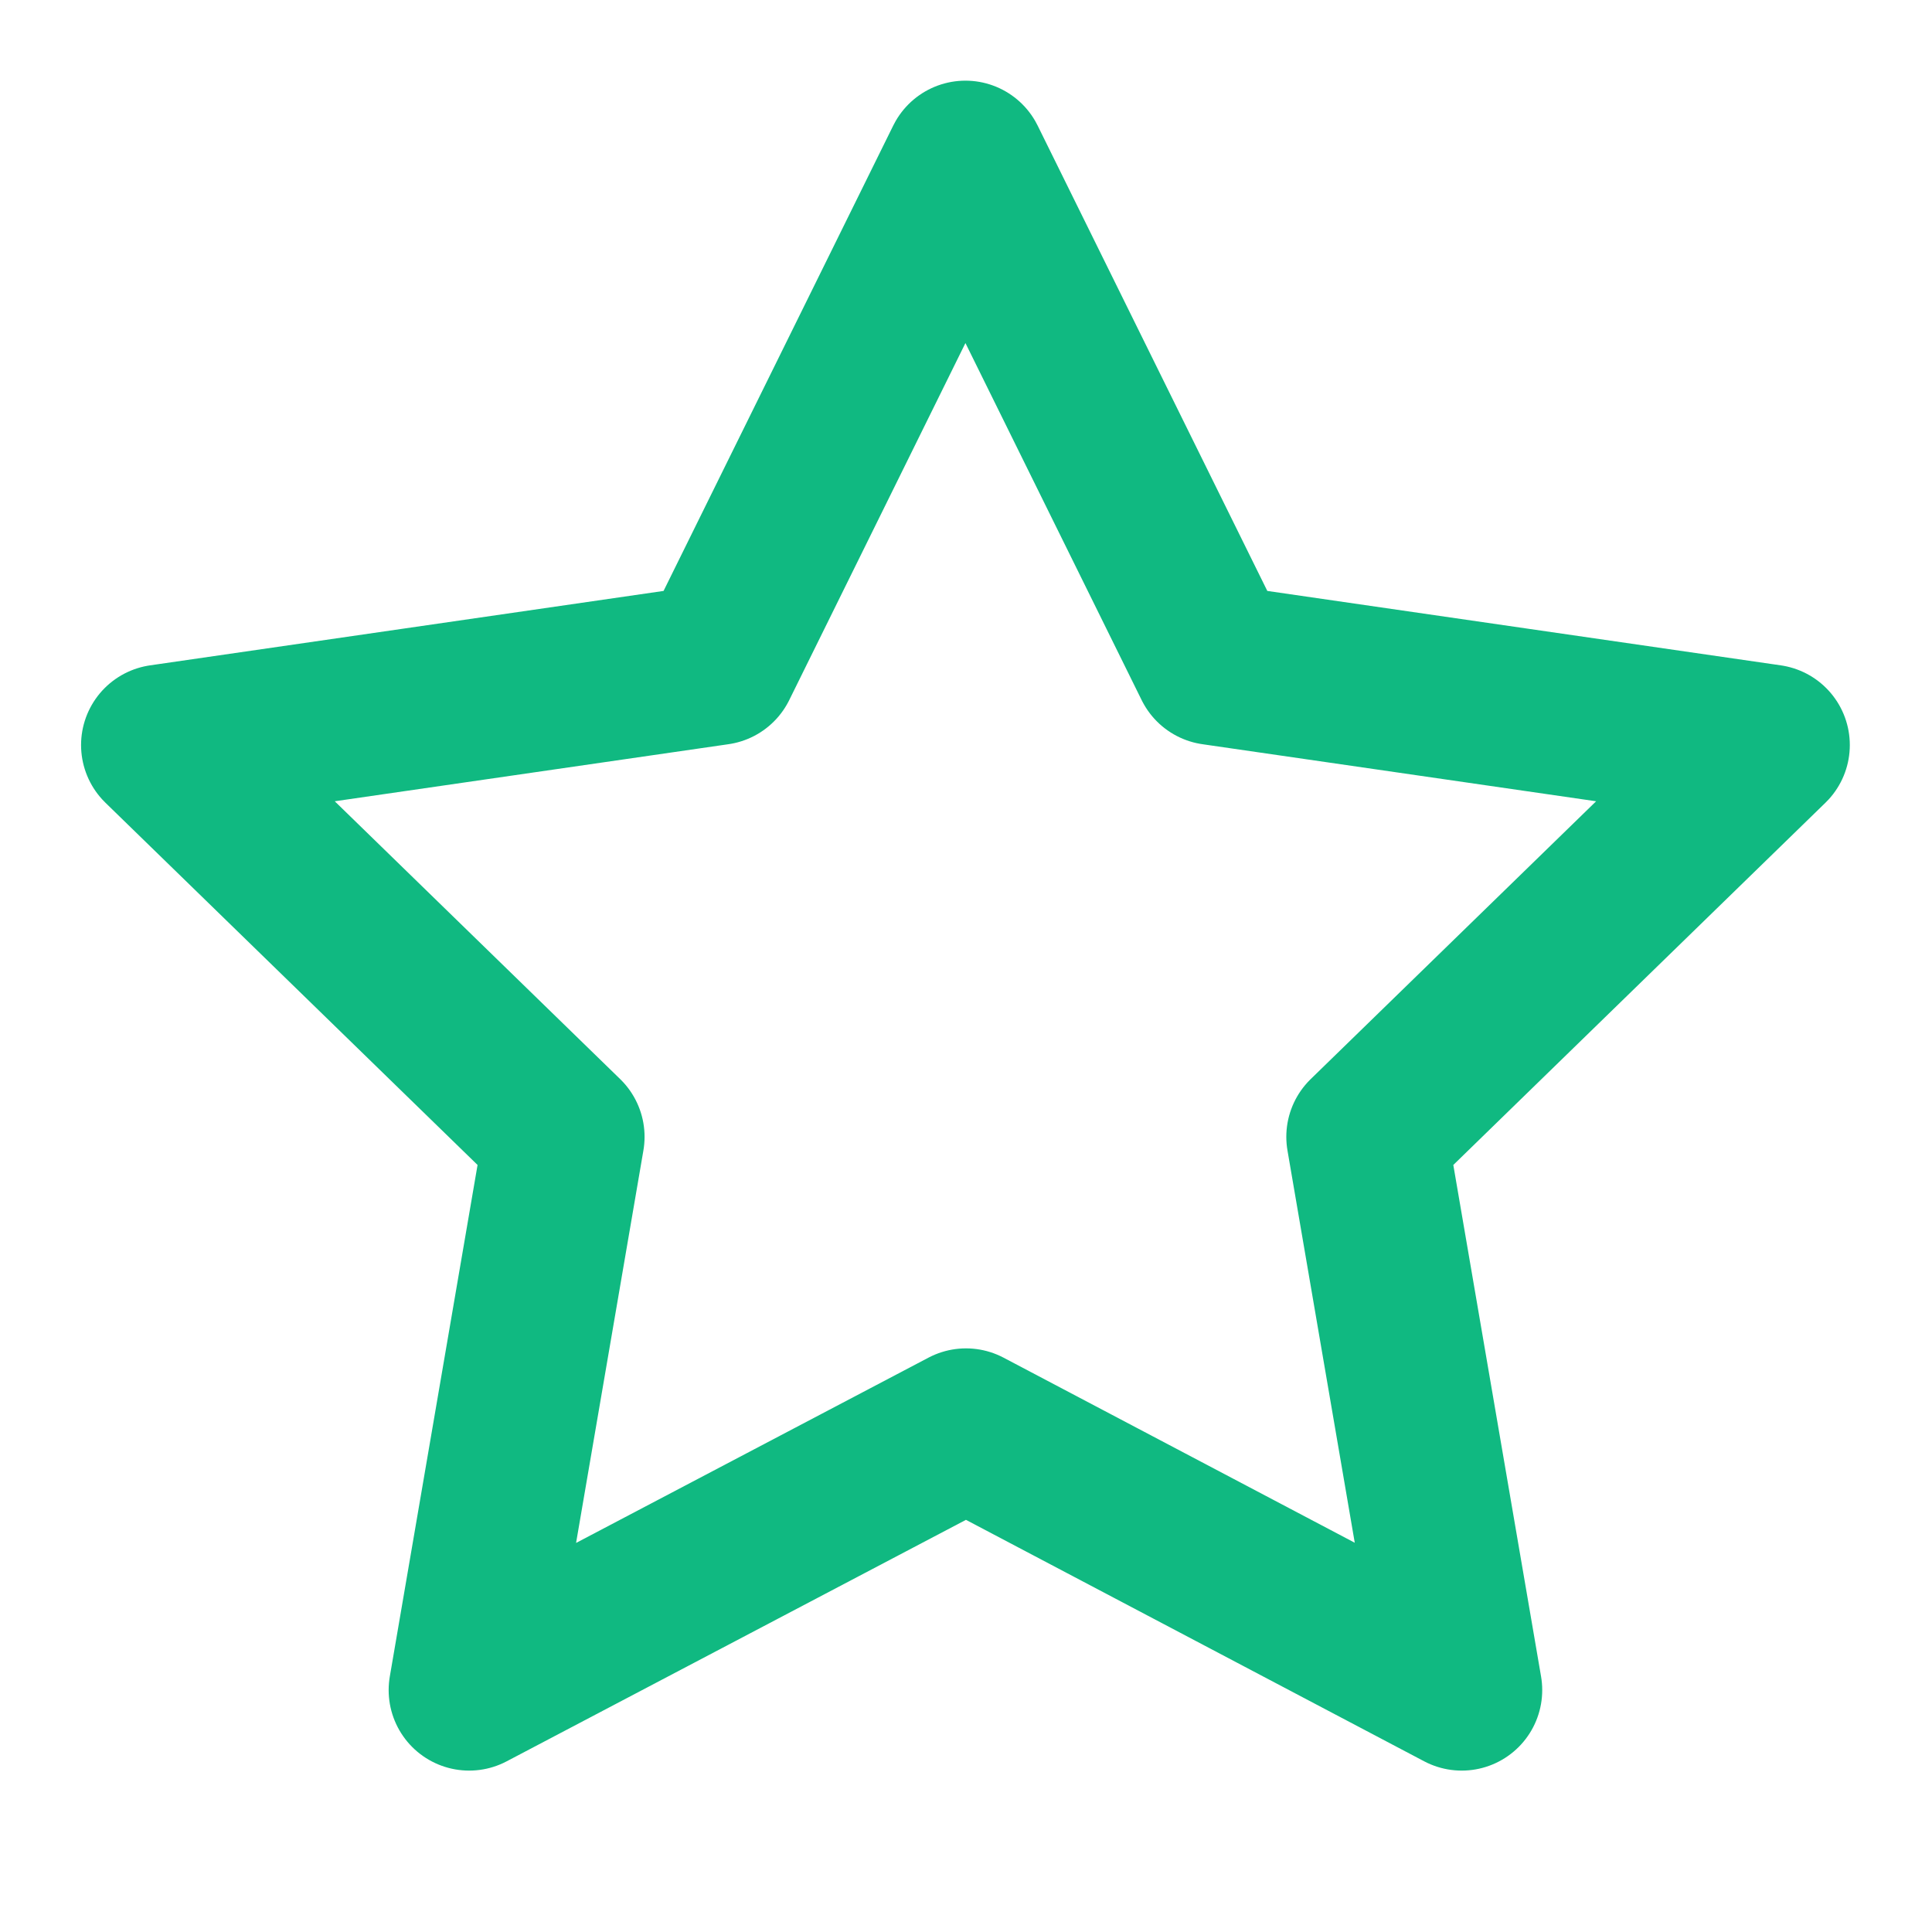
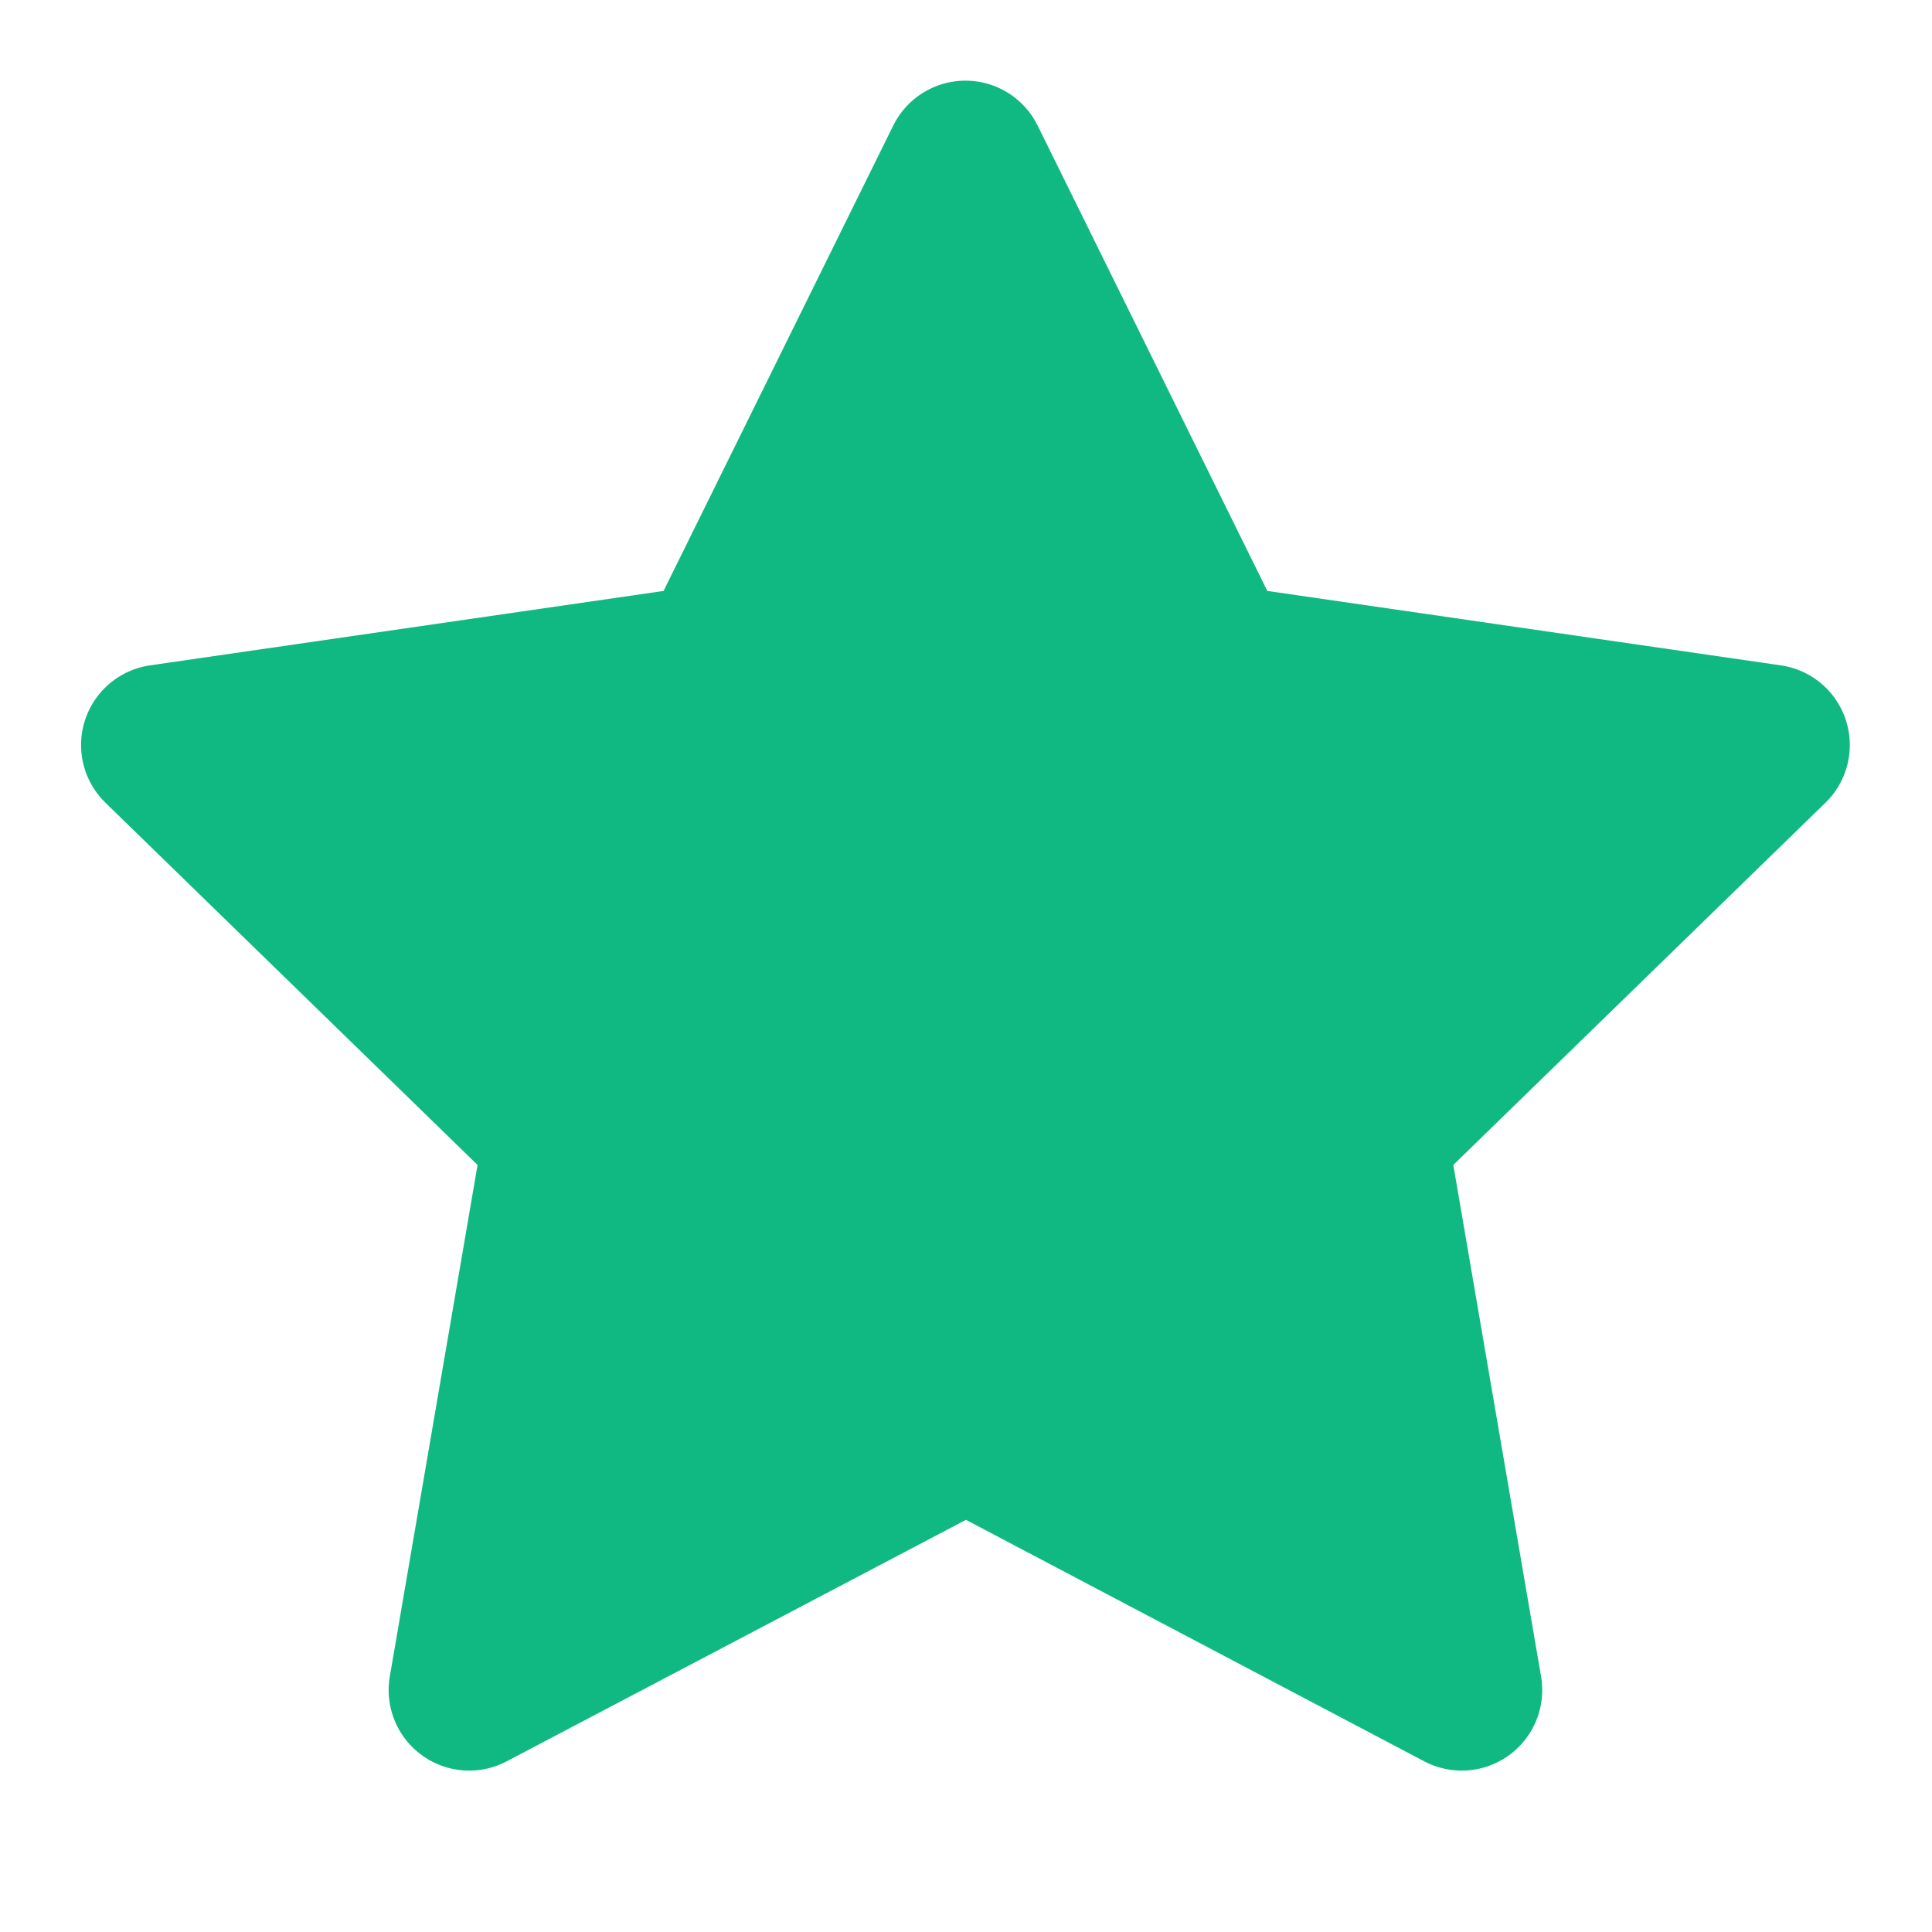
- <svg xmlns="http://www.w3.org/2000/svg" class="icon icon-tabler icon-tabler-star" width="44" height="44" viewBox="0 0 24 24" stroke-width="2" stroke="#10B981" fill="none" stroke-linecap="round" stroke-linejoin="round">
+ <svg xmlns="http://www.w3.org/2000/svg" class="icon icon-tabler icon-tabler-star" width="44" height="44" viewBox="0 0 24 24" stroke-width="2" stroke="#10B981" fill="#10B981" stroke-linecap="round" stroke-linejoin="round">
  <path stroke="none" d="M0 0h24v24H0z" fill="none" />
  <path d="M12 17.75l-6.172 3.245l1.179 -6.873l-5 -4.867l6.9 -1l3.086 -6.253l3.086 6.253l6.9 1l-5 4.867l1.179 6.873z" />
</svg>
